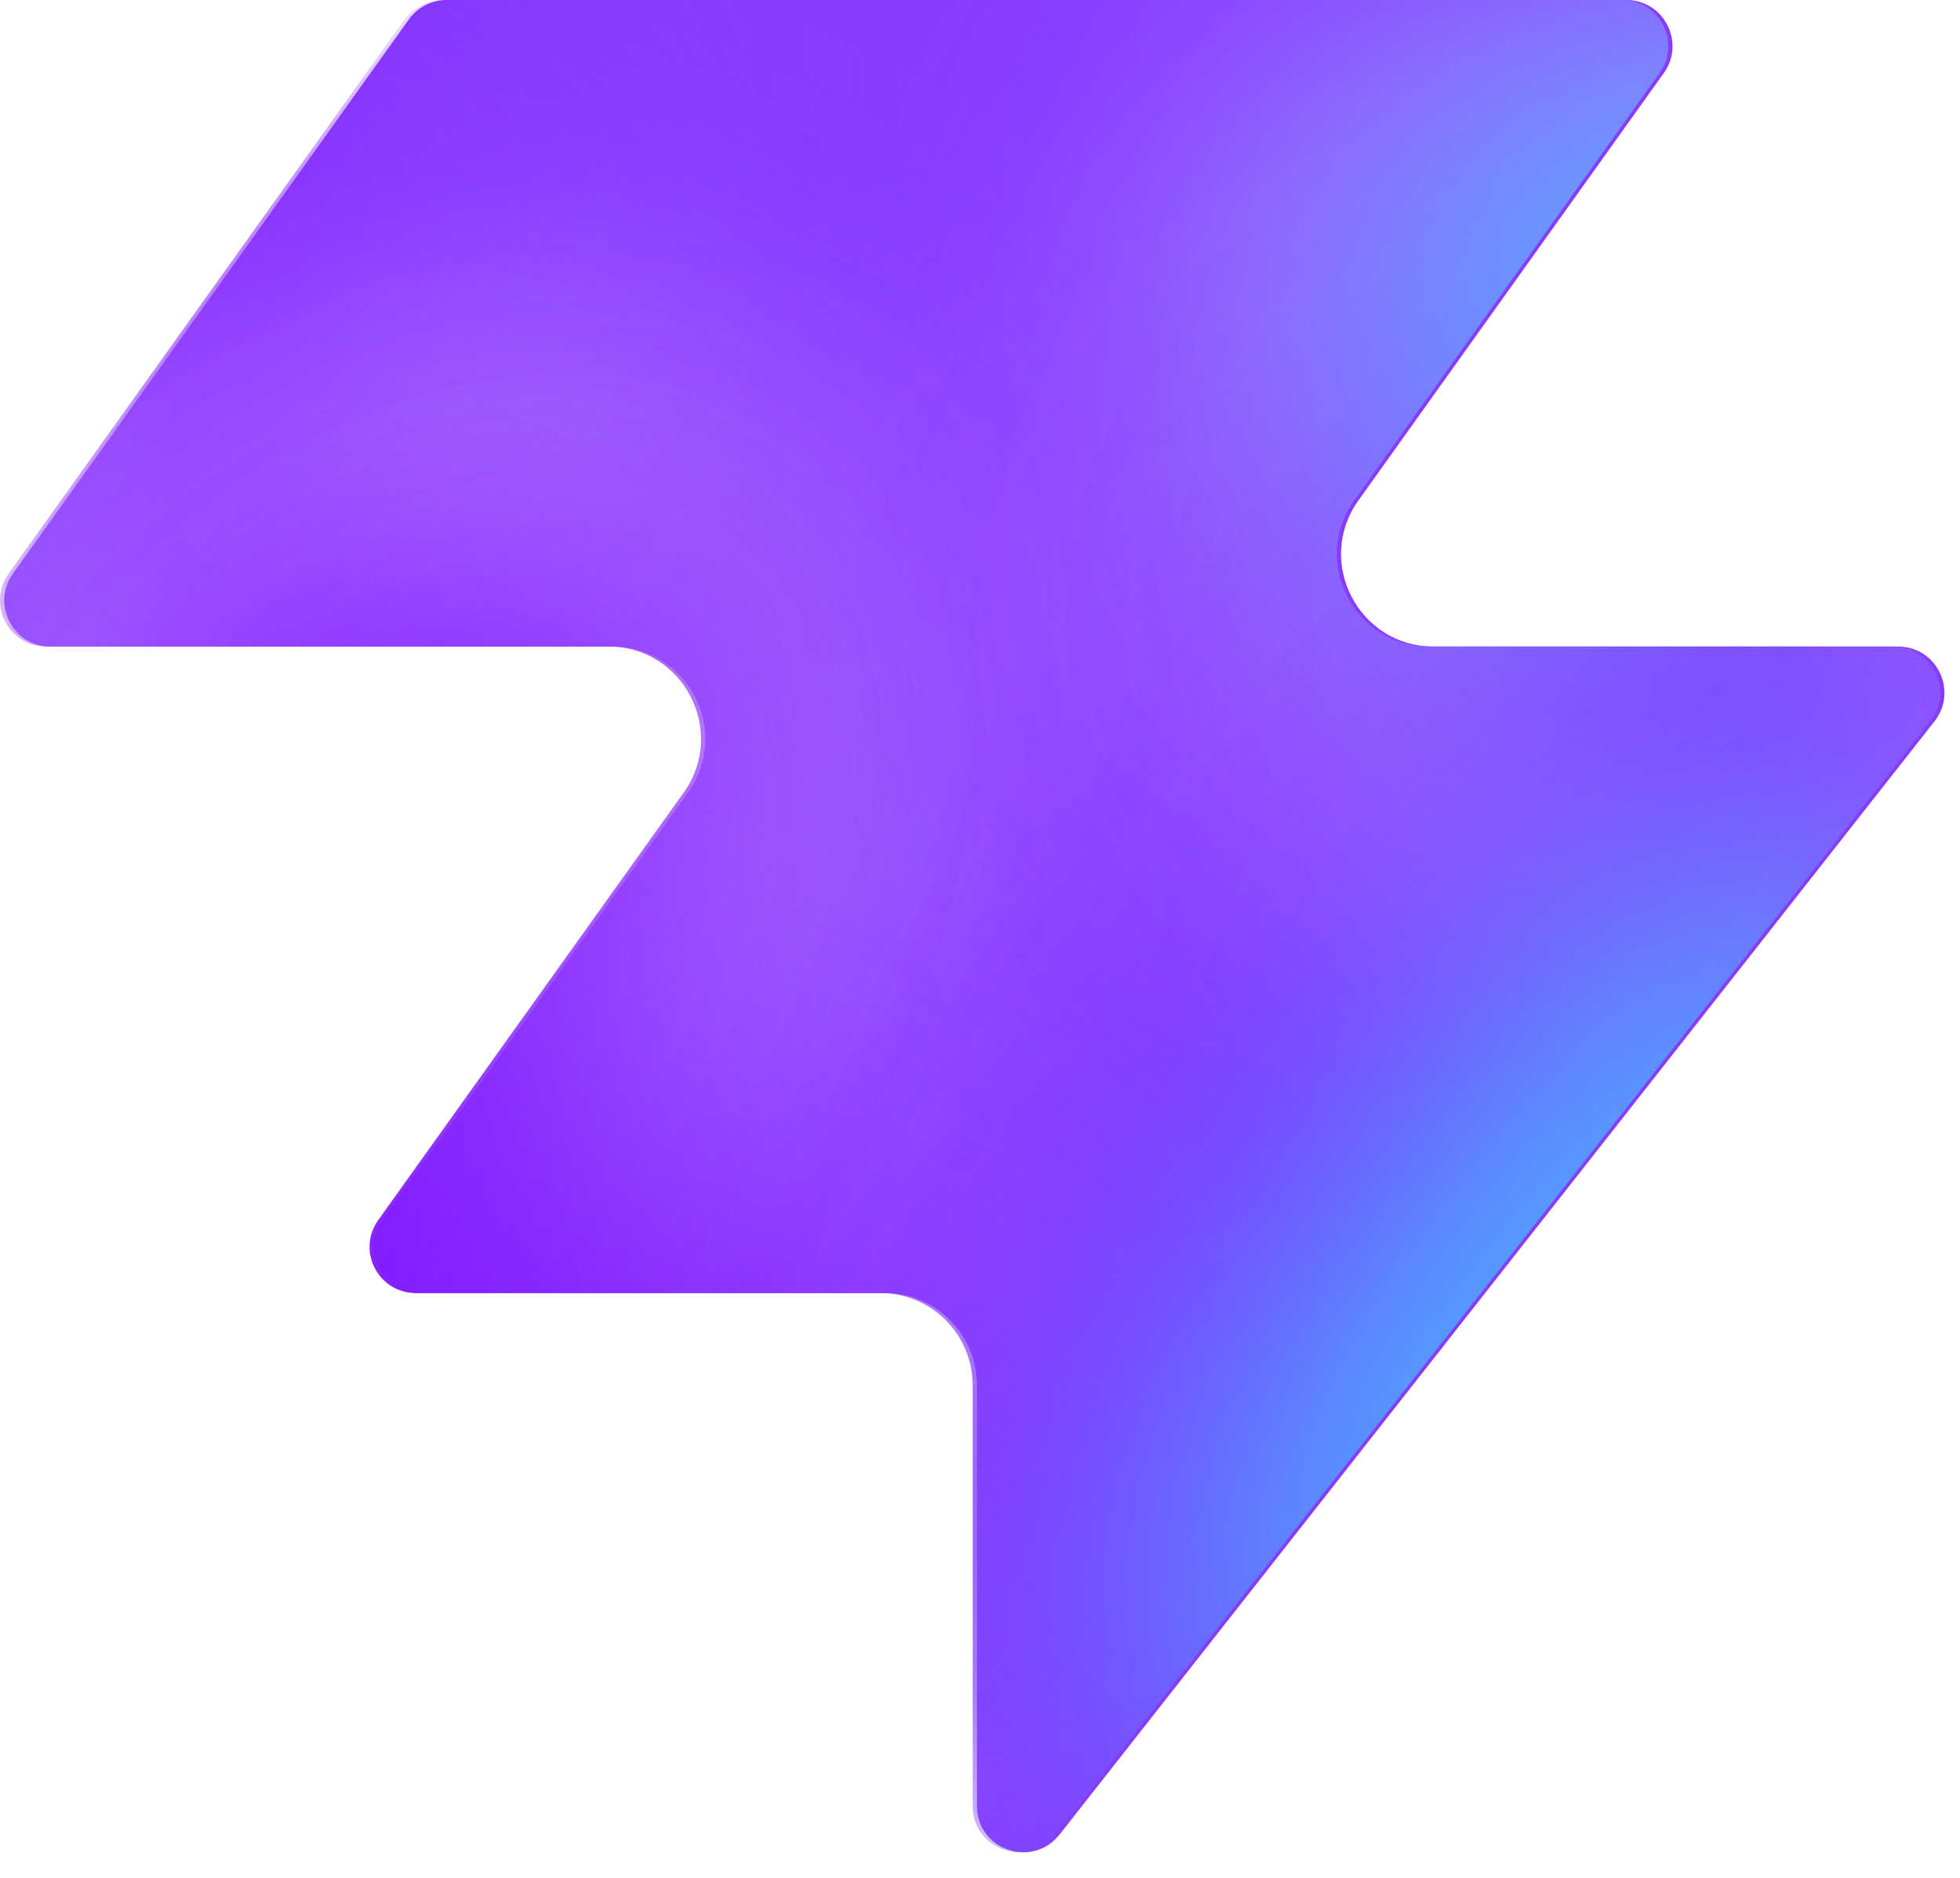
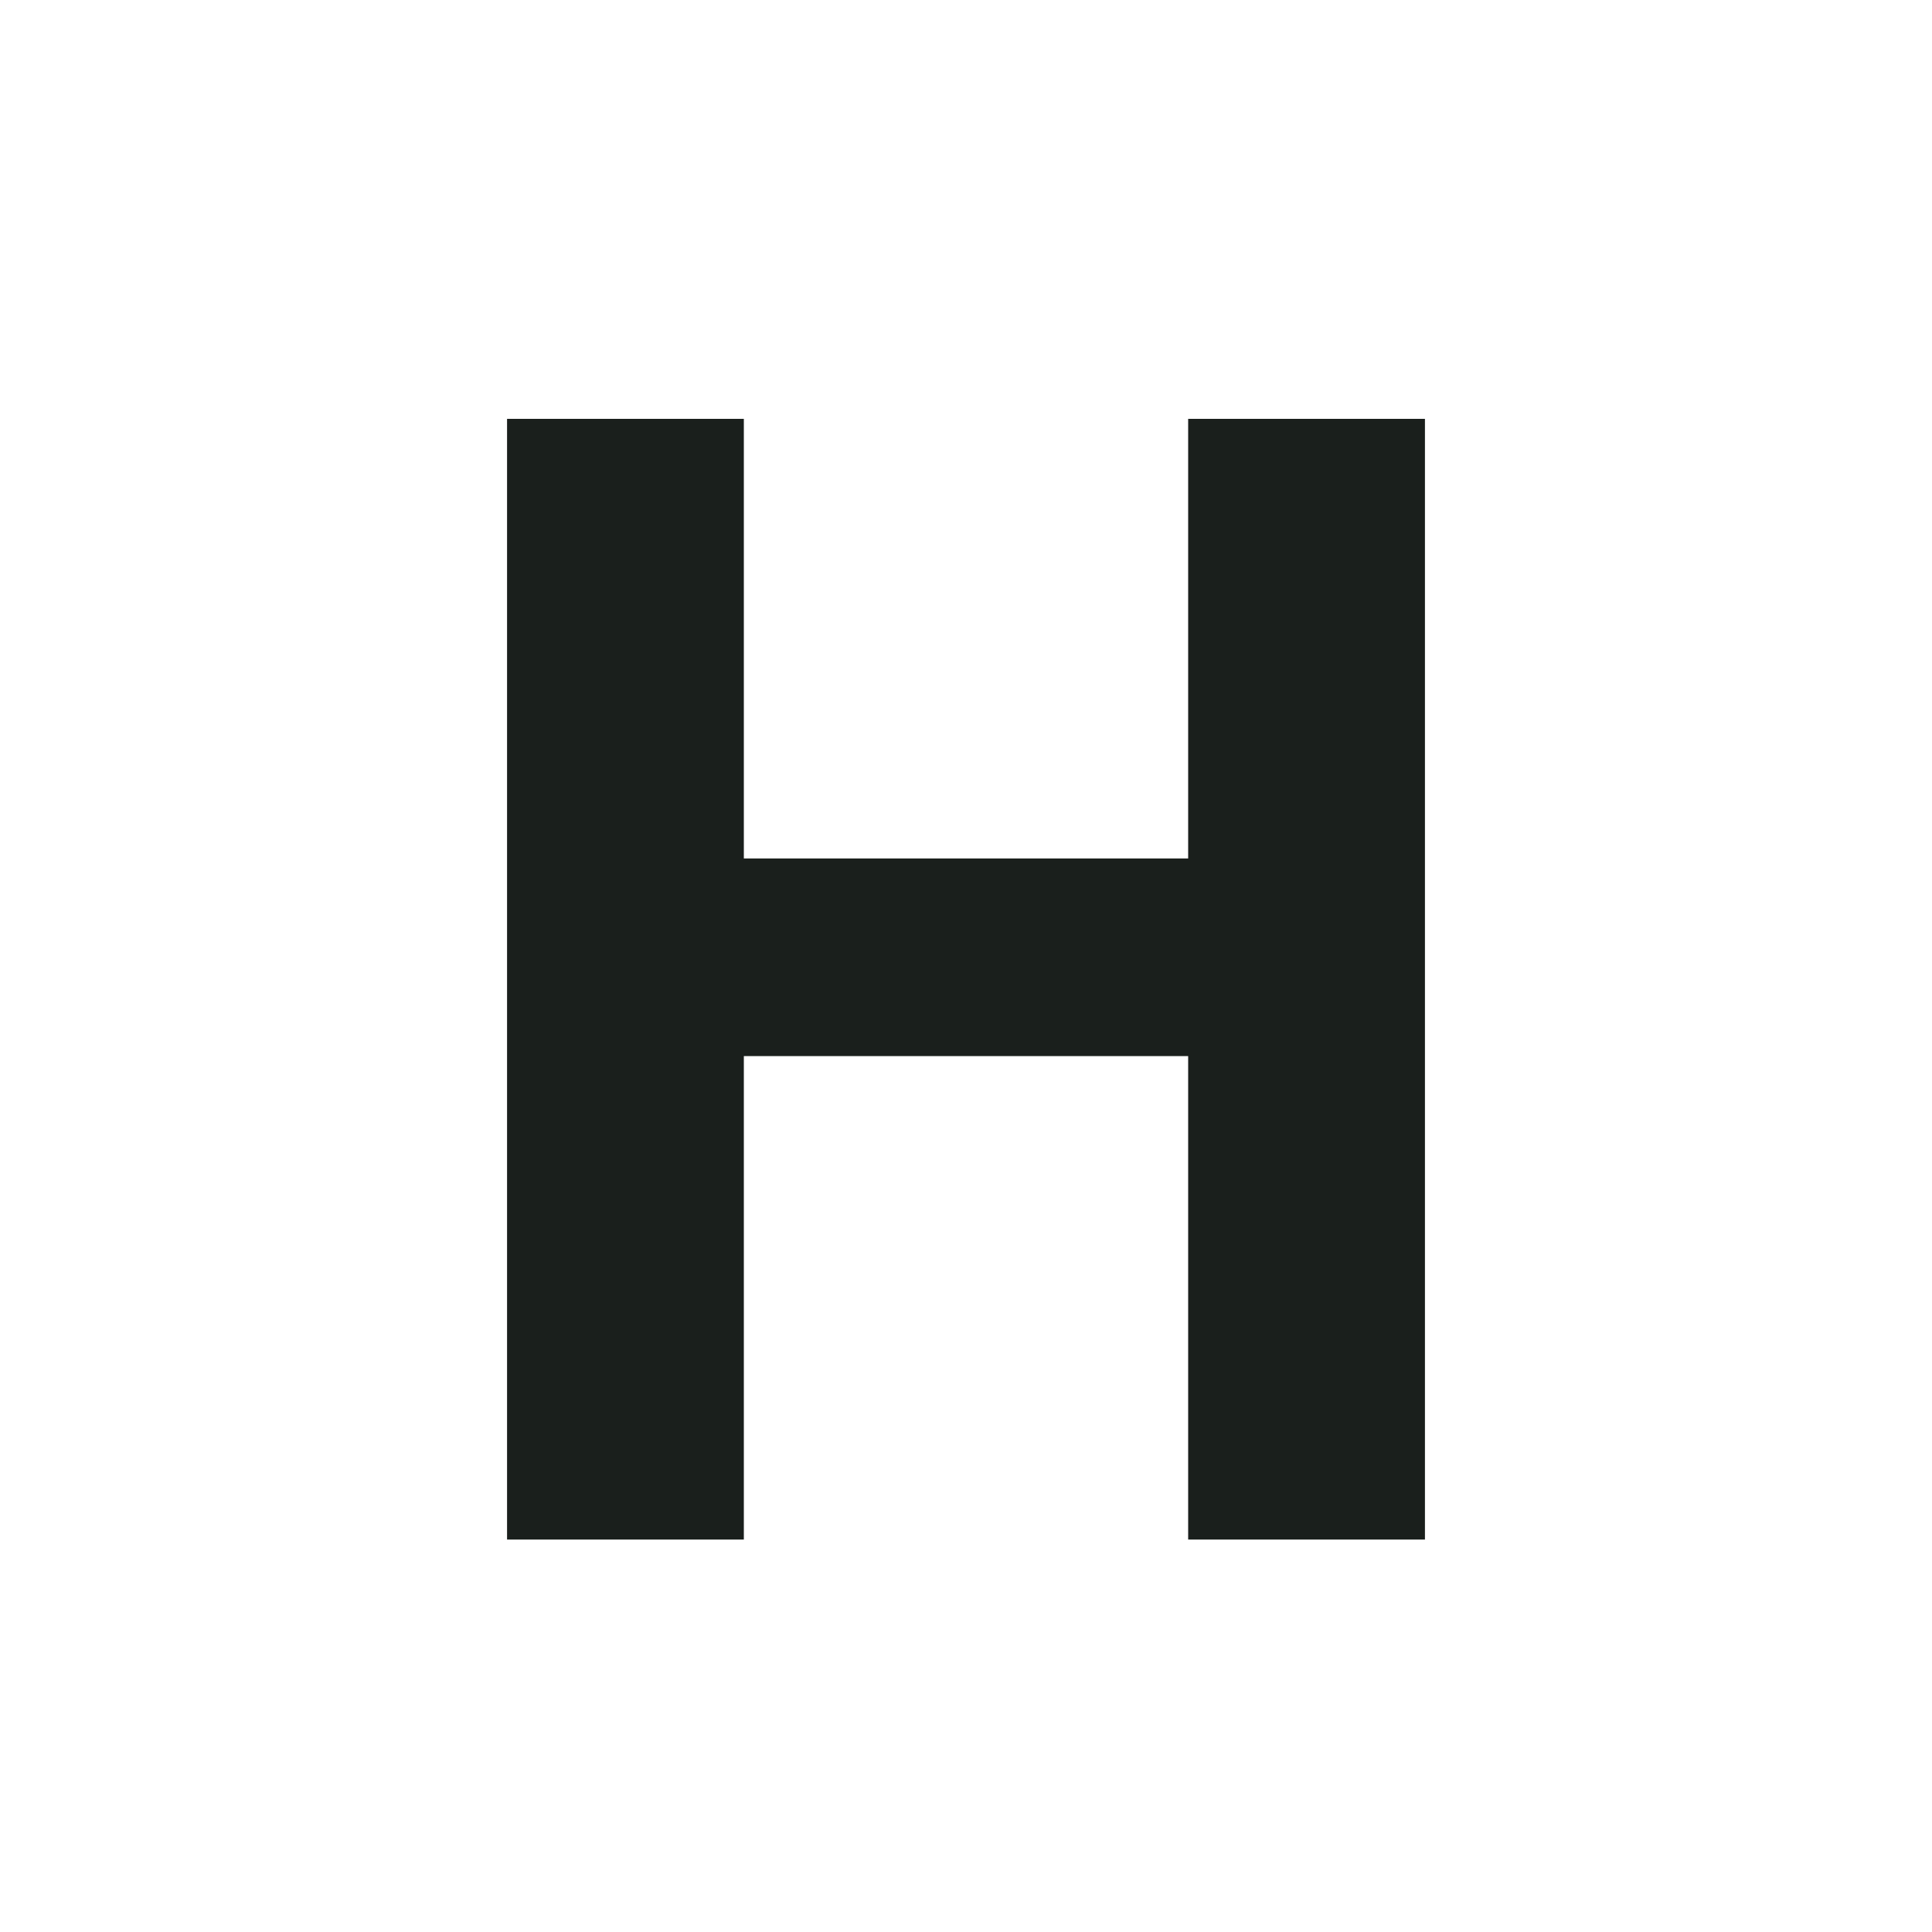
- <svg xmlns="http://www.w3.org/2000/svg" width="48" height="46" fill="none" viewBox="0 0 48 46">
-   <path fill="#863bff" d="M25.946 44.938c-.664.845-2.021.375-2.021-.698V33.937a2.26 2.26 0 0 0-2.262-2.262H10.287c-.92 0-1.456-1.04-.92-1.788l7.48-10.471c1.07-1.497 0-3.578-1.842-3.578H1.237c-.92 0-1.456-1.04-.92-1.788L10.013.474c.214-.297.556-.474.92-.474h28.894c.92 0 1.456 1.04.92 1.788l-7.48 10.471c-1.07 1.498 0 3.579 1.842 3.579h11.377c.943 0 1.473 1.088.89 1.83L25.947 44.94z" style="fill:#863bff;fill:color(display-p3 .525 .23 1);fill-opacity:1" />
-   <mask id="a" width="48" height="46" x="0" y="0" maskUnits="userSpaceOnUse" style="mask-type:alpha">
-     <path fill="#000" d="M25.842 44.938c-.664.844-2.021.375-2.021-.698V33.937a2.26 2.26 0 0 0-2.262-2.262H10.183c-.92 0-1.456-1.04-.92-1.788l7.48-10.471c1.07-1.498 0-3.579-1.842-3.579H1.133c-.92 0-1.456-1.04-.92-1.787L9.91.473c.214-.297.556-.474.92-.474h28.894c.92 0 1.456 1.04.92 1.788l-7.48 10.471c-1.07 1.498 0 3.578 1.842 3.578h11.377c.943 0 1.473 1.088.89 1.832L25.843 44.94z" style="fill:#000;fill-opacity:1" />
-   </mask>
-   <g mask="url(#a)">
-     <g filter="url(#b)">
-       <ellipse cx="5.508" cy="14.704" fill="#ede6ff" rx="5.508" ry="14.704" style="fill:#ede6ff;fill:color(display-p3 .927 .903 1);fill-opacity:1" transform="matrix(.00324 1 1 -.00324 -4.47 31.516)" />
-     </g>
-     <g filter="url(#c)">
-       <ellipse cx="10.399" cy="29.851" fill="#ede6ff" rx="10.399" ry="29.851" style="fill:#ede6ff;fill:color(display-p3 .927 .903 1);fill-opacity:1" transform="matrix(.00324 1 1 -.00324 -39.328 7.883)" />
-     </g>
-     <g filter="url(#d)">
-       <ellipse cx="5.508" cy="30.487" fill="#7e14ff" rx="5.508" ry="30.487" style="fill:#7e14ff;fill:color(display-p3 .492 .077 1);fill-opacity:1" transform="rotate(89.814 -25.913 -14.639)scale(1 -1)" />
-     </g>
-     <g filter="url(#e)">
-       <ellipse cx="5.508" cy="30.599" fill="#7e14ff" rx="5.508" ry="30.599" style="fill:#7e14ff;fill:color(display-p3 .492 .077 1);fill-opacity:1" transform="rotate(89.814 -32.644 -3.334)scale(1 -1)" />
-     </g>
-     <g filter="url(#f)">
-       <ellipse cx="5.508" cy="30.599" fill="#7e14ff" rx="5.508" ry="30.599" style="fill:#7e14ff;fill:color(display-p3 .492 .077 1);fill-opacity:1" transform="matrix(.00324 1 1 -.00324 -34.34 30.47)" />
-     </g>
-     <g filter="url(#g)">
-       <ellipse cx="14.072" cy="22.078" fill="#ede6ff" rx="14.072" ry="22.078" style="fill:#ede6ff;fill:color(display-p3 .927 .903 1);fill-opacity:1" transform="rotate(93.35 24.506 48.493)scale(-1 1)" />
-     </g>
-     <g filter="url(#h)">
-       <ellipse cx="3.47" cy="21.501" fill="#7e14ff" rx="3.47" ry="21.501" style="fill:#7e14ff;fill:color(display-p3 .492 .077 1);fill-opacity:1" transform="rotate(89.009 28.708 47.59)scale(-1 1)" />
-     </g>
-     <g filter="url(#i)">
-       <ellipse cx="3.47" cy="21.501" fill="#7e14ff" rx="3.47" ry="21.501" style="fill:#7e14ff;fill:color(display-p3 .492 .077 1);fill-opacity:1" transform="rotate(89.009 28.708 47.59)scale(-1 1)" />
-     </g>
-     <g filter="url(#j)">
-       <ellipse cx=".387" cy="8.972" fill="#7e14ff" rx="4.407" ry="29.108" style="fill:#7e14ff;fill:color(display-p3 .492 .077 1);fill-opacity:1" transform="rotate(39.51 .387 8.972)" />
-     </g>
-     <g filter="url(#k)">
-       <ellipse cx="47.523" cy="-6.092" fill="#7e14ff" rx="4.407" ry="29.108" style="fill:#7e14ff;fill:color(display-p3 .492 .077 1);fill-opacity:1" transform="rotate(37.892 47.523 -6.092)" />
-     </g>
-     <g filter="url(#l)">
-       <ellipse cx="41.412" cy="6.333" fill="#47bfff" rx="5.971" ry="9.665" style="fill:#47bfff;fill:color(display-p3 .28 .748 1);fill-opacity:1" transform="rotate(37.892 41.412 6.333)" />
-     </g>
-     <g filter="url(#m)">
-       <ellipse cx="-1.879" cy="38.332" fill="#7e14ff" rx="4.407" ry="29.108" style="fill:#7e14ff;fill:color(display-p3 .492 .077 1);fill-opacity:1" transform="rotate(37.892 -1.88 38.332)" />
-     </g>
-     <g filter="url(#n)">
-       <ellipse cx="-1.879" cy="38.332" fill="#7e14ff" rx="4.407" ry="29.108" style="fill:#7e14ff;fill:color(display-p3 .492 .077 1);fill-opacity:1" transform="rotate(37.892 -1.88 38.332)" />
-     </g>
-     <g filter="url(#o)">
-       <ellipse cx="35.651" cy="29.907" fill="#7e14ff" rx="4.407" ry="29.108" style="fill:#7e14ff;fill:color(display-p3 .492 .077 1);fill-opacity:1" transform="rotate(37.892 35.651 29.907)" />
-     </g>
-     <g filter="url(#p)">
-       <ellipse cx="38.418" cy="32.4" fill="#47bfff" rx="5.971" ry="15.297" style="fill:#47bfff;fill:color(display-p3 .28 .748 1);fill-opacity:1" transform="rotate(37.892 38.418 32.4)" />
-     </g>
-   </g>
-   <defs>
-     <filter id="b" width="60.045" height="41.654" x="-19.77" y="16.149" color-interpolation-filters="sRGB" filterUnits="userSpaceOnUse">
-       <feFlood flood-opacity="0" result="BackgroundImageFix" />
-       <feBlend in="SourceGraphic" in2="BackgroundImageFix" result="shape" />
-       <feGaussianBlur result="effect1_foregroundBlur_2002_17158" stdDeviation="7.659" />
-     </filter>
-     <filter id="c" width="90.34" height="51.437" x="-54.613" y="-7.533" color-interpolation-filters="sRGB" filterUnits="userSpaceOnUse">
-       <feFlood flood-opacity="0" result="BackgroundImageFix" />
-       <feBlend in="SourceGraphic" in2="BackgroundImageFix" result="shape" />
-       <feGaussianBlur result="effect1_foregroundBlur_2002_17158" stdDeviation="7.659" />
-     </filter>
-     <filter id="d" width="79.355" height="29.4" x="-49.64" y="2.03" color-interpolation-filters="sRGB" filterUnits="userSpaceOnUse">
-       <feFlood flood-opacity="0" result="BackgroundImageFix" />
-       <feBlend in="SourceGraphic" in2="BackgroundImageFix" result="shape" />
-       <feGaussianBlur result="effect1_foregroundBlur_2002_17158" stdDeviation="4.596" />
-     </filter>
-     <filter id="e" width="79.579" height="29.4" x="-45.045" y="20.029" color-interpolation-filters="sRGB" filterUnits="userSpaceOnUse">
-       <feFlood flood-opacity="0" result="BackgroundImageFix" />
-       <feBlend in="SourceGraphic" in2="BackgroundImageFix" result="shape" />
-       <feGaussianBlur result="effect1_foregroundBlur_2002_17158" stdDeviation="4.596" />
-     </filter>
-     <filter id="f" width="79.579" height="29.4" x="-43.513" y="21.178" color-interpolation-filters="sRGB" filterUnits="userSpaceOnUse">
-       <feFlood flood-opacity="0" result="BackgroundImageFix" />
-       <feBlend in="SourceGraphic" in2="BackgroundImageFix" result="shape" />
-       <feGaussianBlur result="effect1_foregroundBlur_2002_17158" stdDeviation="4.596" />
-     </filter>
-     <filter id="g" width="74.749" height="58.852" x="15.756" y="-17.901" color-interpolation-filters="sRGB" filterUnits="userSpaceOnUse">
-       <feFlood flood-opacity="0" result="BackgroundImageFix" />
-       <feBlend in="SourceGraphic" in2="BackgroundImageFix" result="shape" />
-       <feGaussianBlur result="effect1_foregroundBlur_2002_17158" stdDeviation="7.659" />
-     </filter>
-     <filter id="h" width="61.377" height="25.362" x="23.548" y="2.284" color-interpolation-filters="sRGB" filterUnits="userSpaceOnUse">
-       <feFlood flood-opacity="0" result="BackgroundImageFix" />
-       <feBlend in="SourceGraphic" in2="BackgroundImageFix" result="shape" />
-       <feGaussianBlur result="effect1_foregroundBlur_2002_17158" stdDeviation="4.596" />
-     </filter>
-     <filter id="i" width="61.377" height="25.362" x="23.548" y="2.284" color-interpolation-filters="sRGB" filterUnits="userSpaceOnUse">
-       <feFlood flood-opacity="0" result="BackgroundImageFix" />
-       <feBlend in="SourceGraphic" in2="BackgroundImageFix" result="shape" />
-       <feGaussianBlur result="effect1_foregroundBlur_2002_17158" stdDeviation="4.596" />
-     </filter>
-     <filter id="j" width="56.045" height="63.649" x="-27.636" y="-22.853" color-interpolation-filters="sRGB" filterUnits="userSpaceOnUse">
-       <feFlood flood-opacity="0" result="BackgroundImageFix" />
-       <feBlend in="SourceGraphic" in2="BackgroundImageFix" result="shape" />
-       <feGaussianBlur result="effect1_foregroundBlur_2002_17158" stdDeviation="4.596" />
-     </filter>
-     <filter id="k" width="54.814" height="64.646" x="20.116" y="-38.415" color-interpolation-filters="sRGB" filterUnits="userSpaceOnUse">
-       <feFlood flood-opacity="0" result="BackgroundImageFix" />
-       <feBlend in="SourceGraphic" in2="BackgroundImageFix" result="shape" />
-       <feGaussianBlur result="effect1_foregroundBlur_2002_17158" stdDeviation="4.596" />
-     </filter>
-     <filter id="l" width="33.541" height="35.313" x="24.641" y="-11.323" color-interpolation-filters="sRGB" filterUnits="userSpaceOnUse">
-       <feFlood flood-opacity="0" result="BackgroundImageFix" />
-       <feBlend in="SourceGraphic" in2="BackgroundImageFix" result="shape" />
-       <feGaussianBlur result="effect1_foregroundBlur_2002_17158" stdDeviation="4.596" />
-     </filter>
-     <filter id="m" width="54.814" height="64.646" x="-29.286" y="6.009" color-interpolation-filters="sRGB" filterUnits="userSpaceOnUse">
-       <feFlood flood-opacity="0" result="BackgroundImageFix" />
-       <feBlend in="SourceGraphic" in2="BackgroundImageFix" result="shape" />
-       <feGaussianBlur result="effect1_foregroundBlur_2002_17158" stdDeviation="4.596" />
-     </filter>
-     <filter id="n" width="54.814" height="64.646" x="-29.286" y="6.009" color-interpolation-filters="sRGB" filterUnits="userSpaceOnUse">
-       <feFlood flood-opacity="0" result="BackgroundImageFix" />
-       <feBlend in="SourceGraphic" in2="BackgroundImageFix" result="shape" />
-       <feGaussianBlur result="effect1_foregroundBlur_2002_17158" stdDeviation="4.596" />
-     </filter>
-     <filter id="o" width="54.814" height="64.646" x="8.244" y="-2.416" color-interpolation-filters="sRGB" filterUnits="userSpaceOnUse">
-       <feFlood flood-opacity="0" result="BackgroundImageFix" />
-       <feBlend in="SourceGraphic" in2="BackgroundImageFix" result="shape" />
-       <feGaussianBlur result="effect1_foregroundBlur_2002_17158" stdDeviation="4.596" />
-     </filter>
-     <filter id="p" width="39.409" height="43.623" x="18.713" y="10.588" color-interpolation-filters="sRGB" filterUnits="userSpaceOnUse">
-       <feFlood flood-opacity="0" result="BackgroundImageFix" />
-       <feBlend in="SourceGraphic" in2="BackgroundImageFix" result="shape" />
-       <feGaussianBlur result="effect1_foregroundBlur_2002_17158" stdDeviation="4.596" />
-     </filter>
-   </defs>
+ <svg xmlns="http://www.w3.org/2000/svg" viewBox="0 0 64 64">
+   <text x="32" y="51" text-anchor="middle" font-family="Figtree, Segoe UI, sans-serif" font-size="52" font-weight="700" fill="#1a1f1c">
+     H
+   </text>
</svg>
